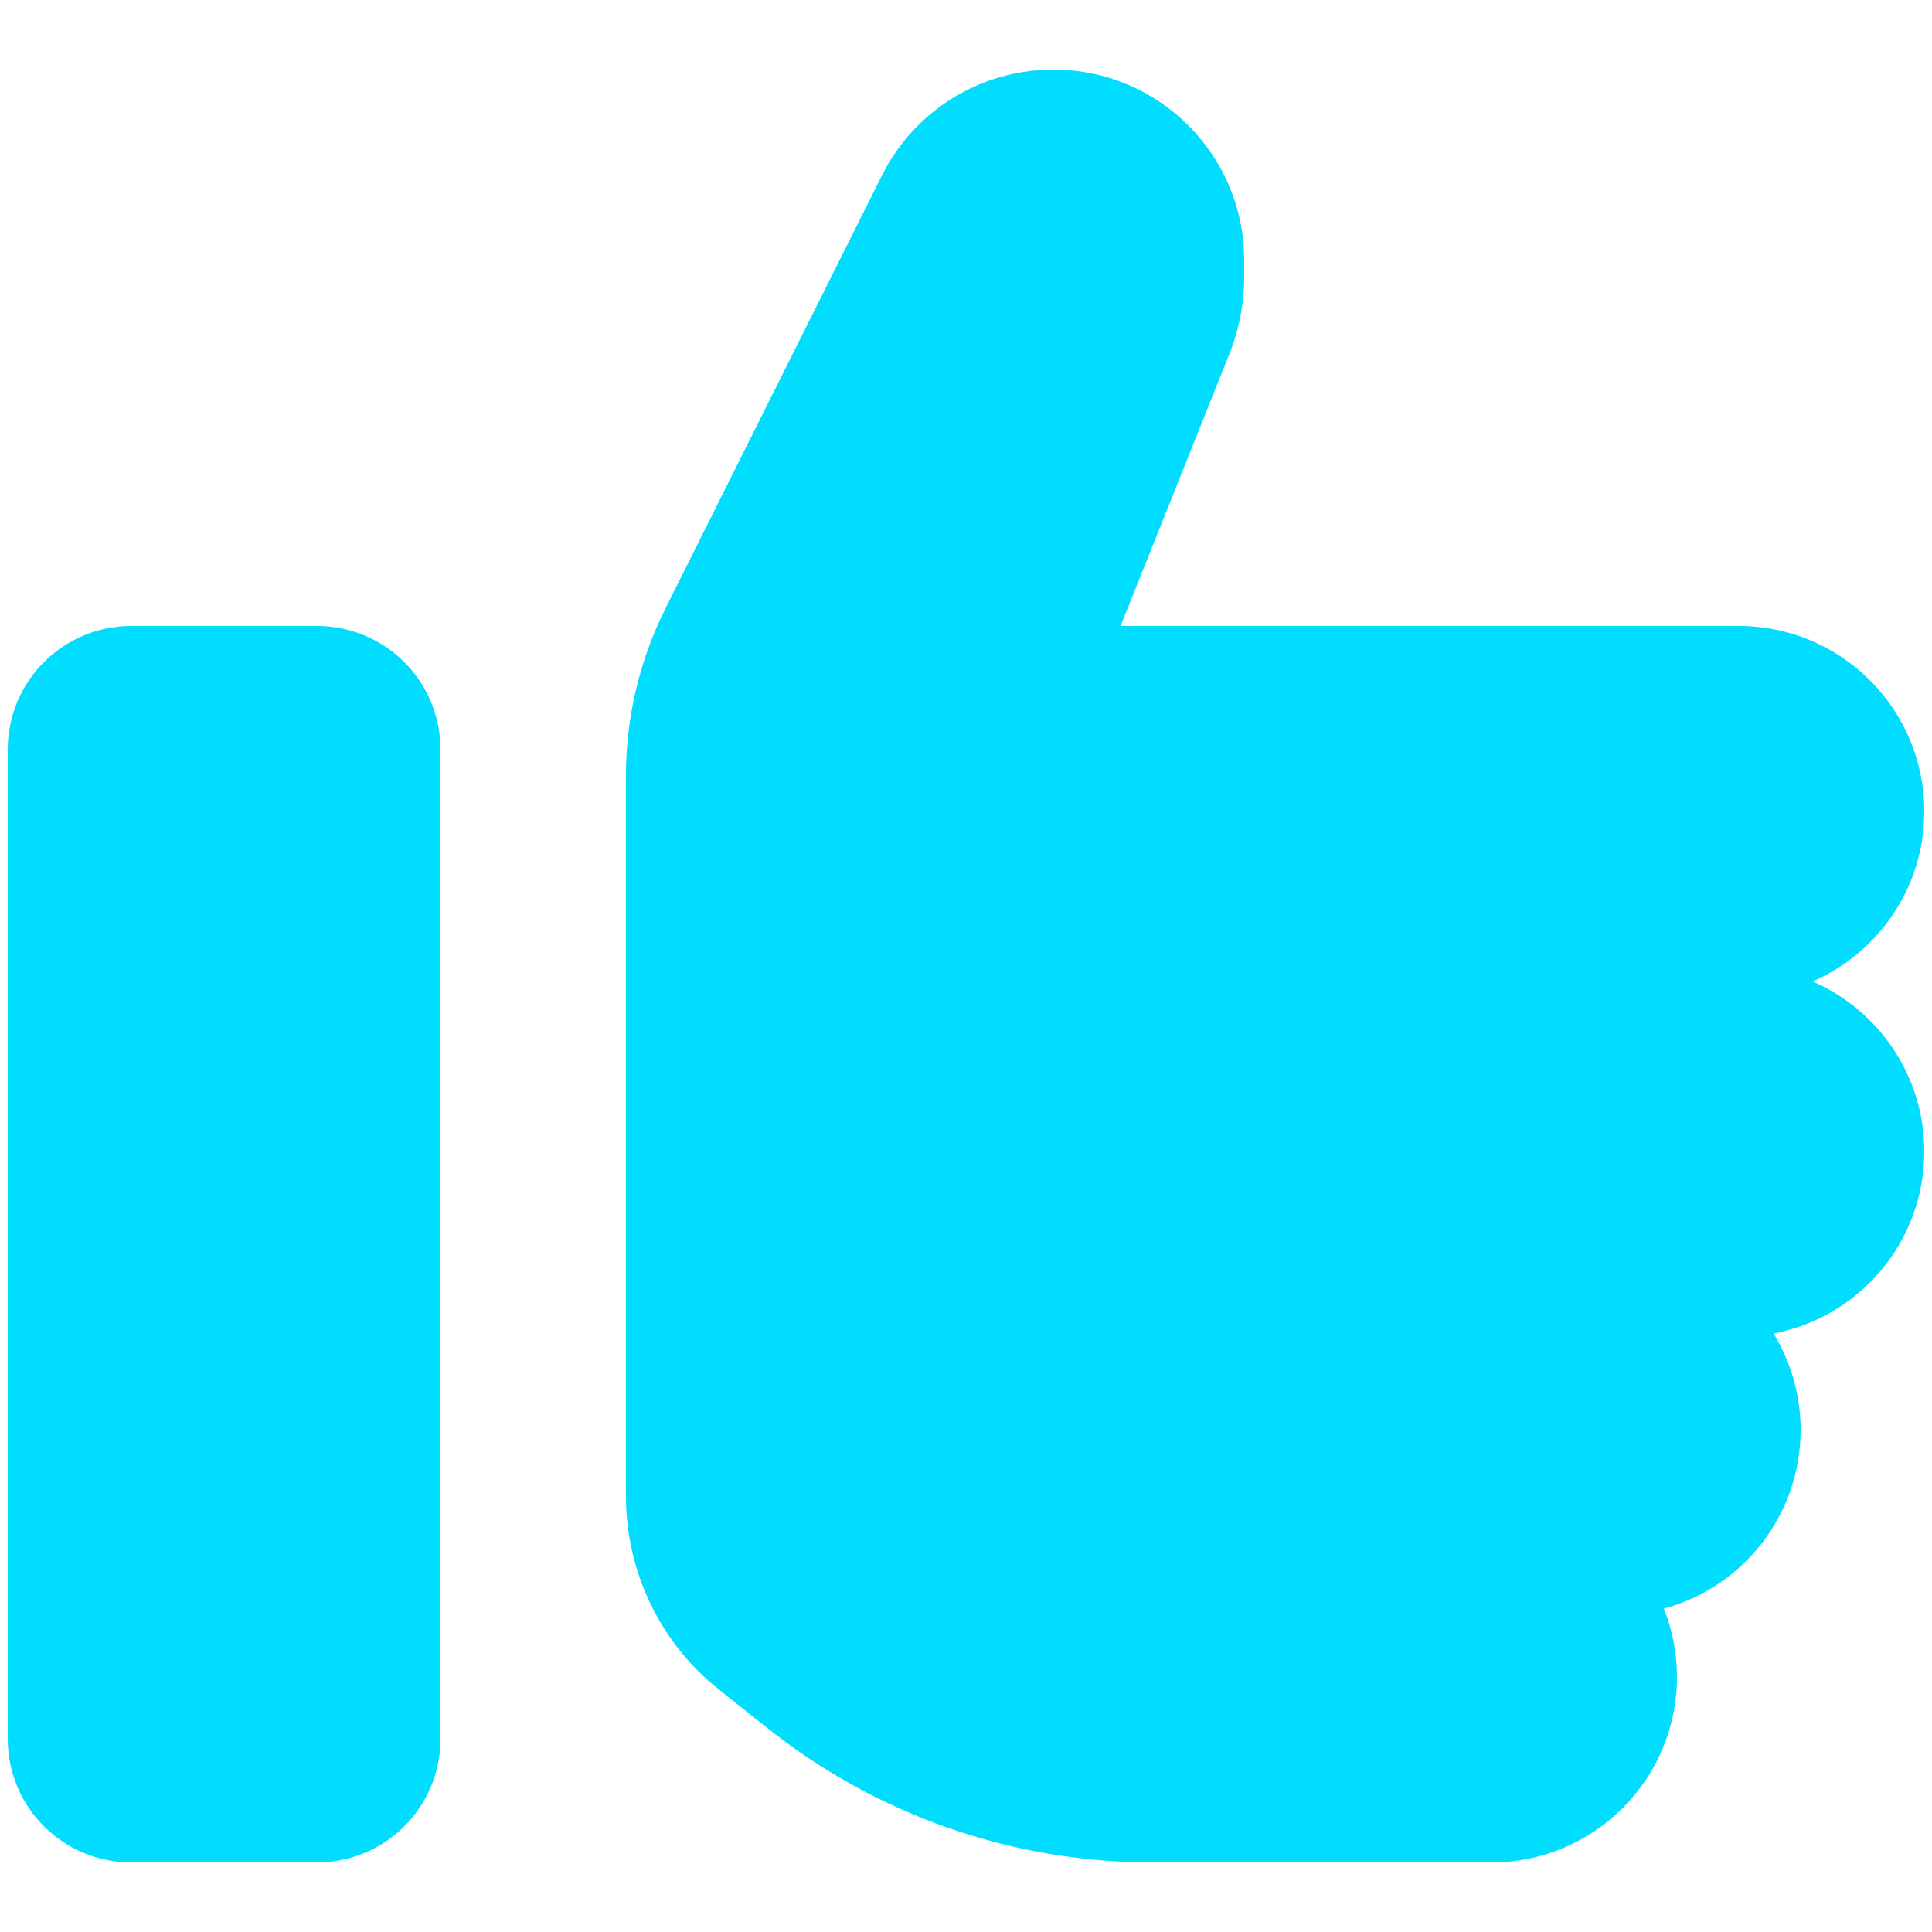
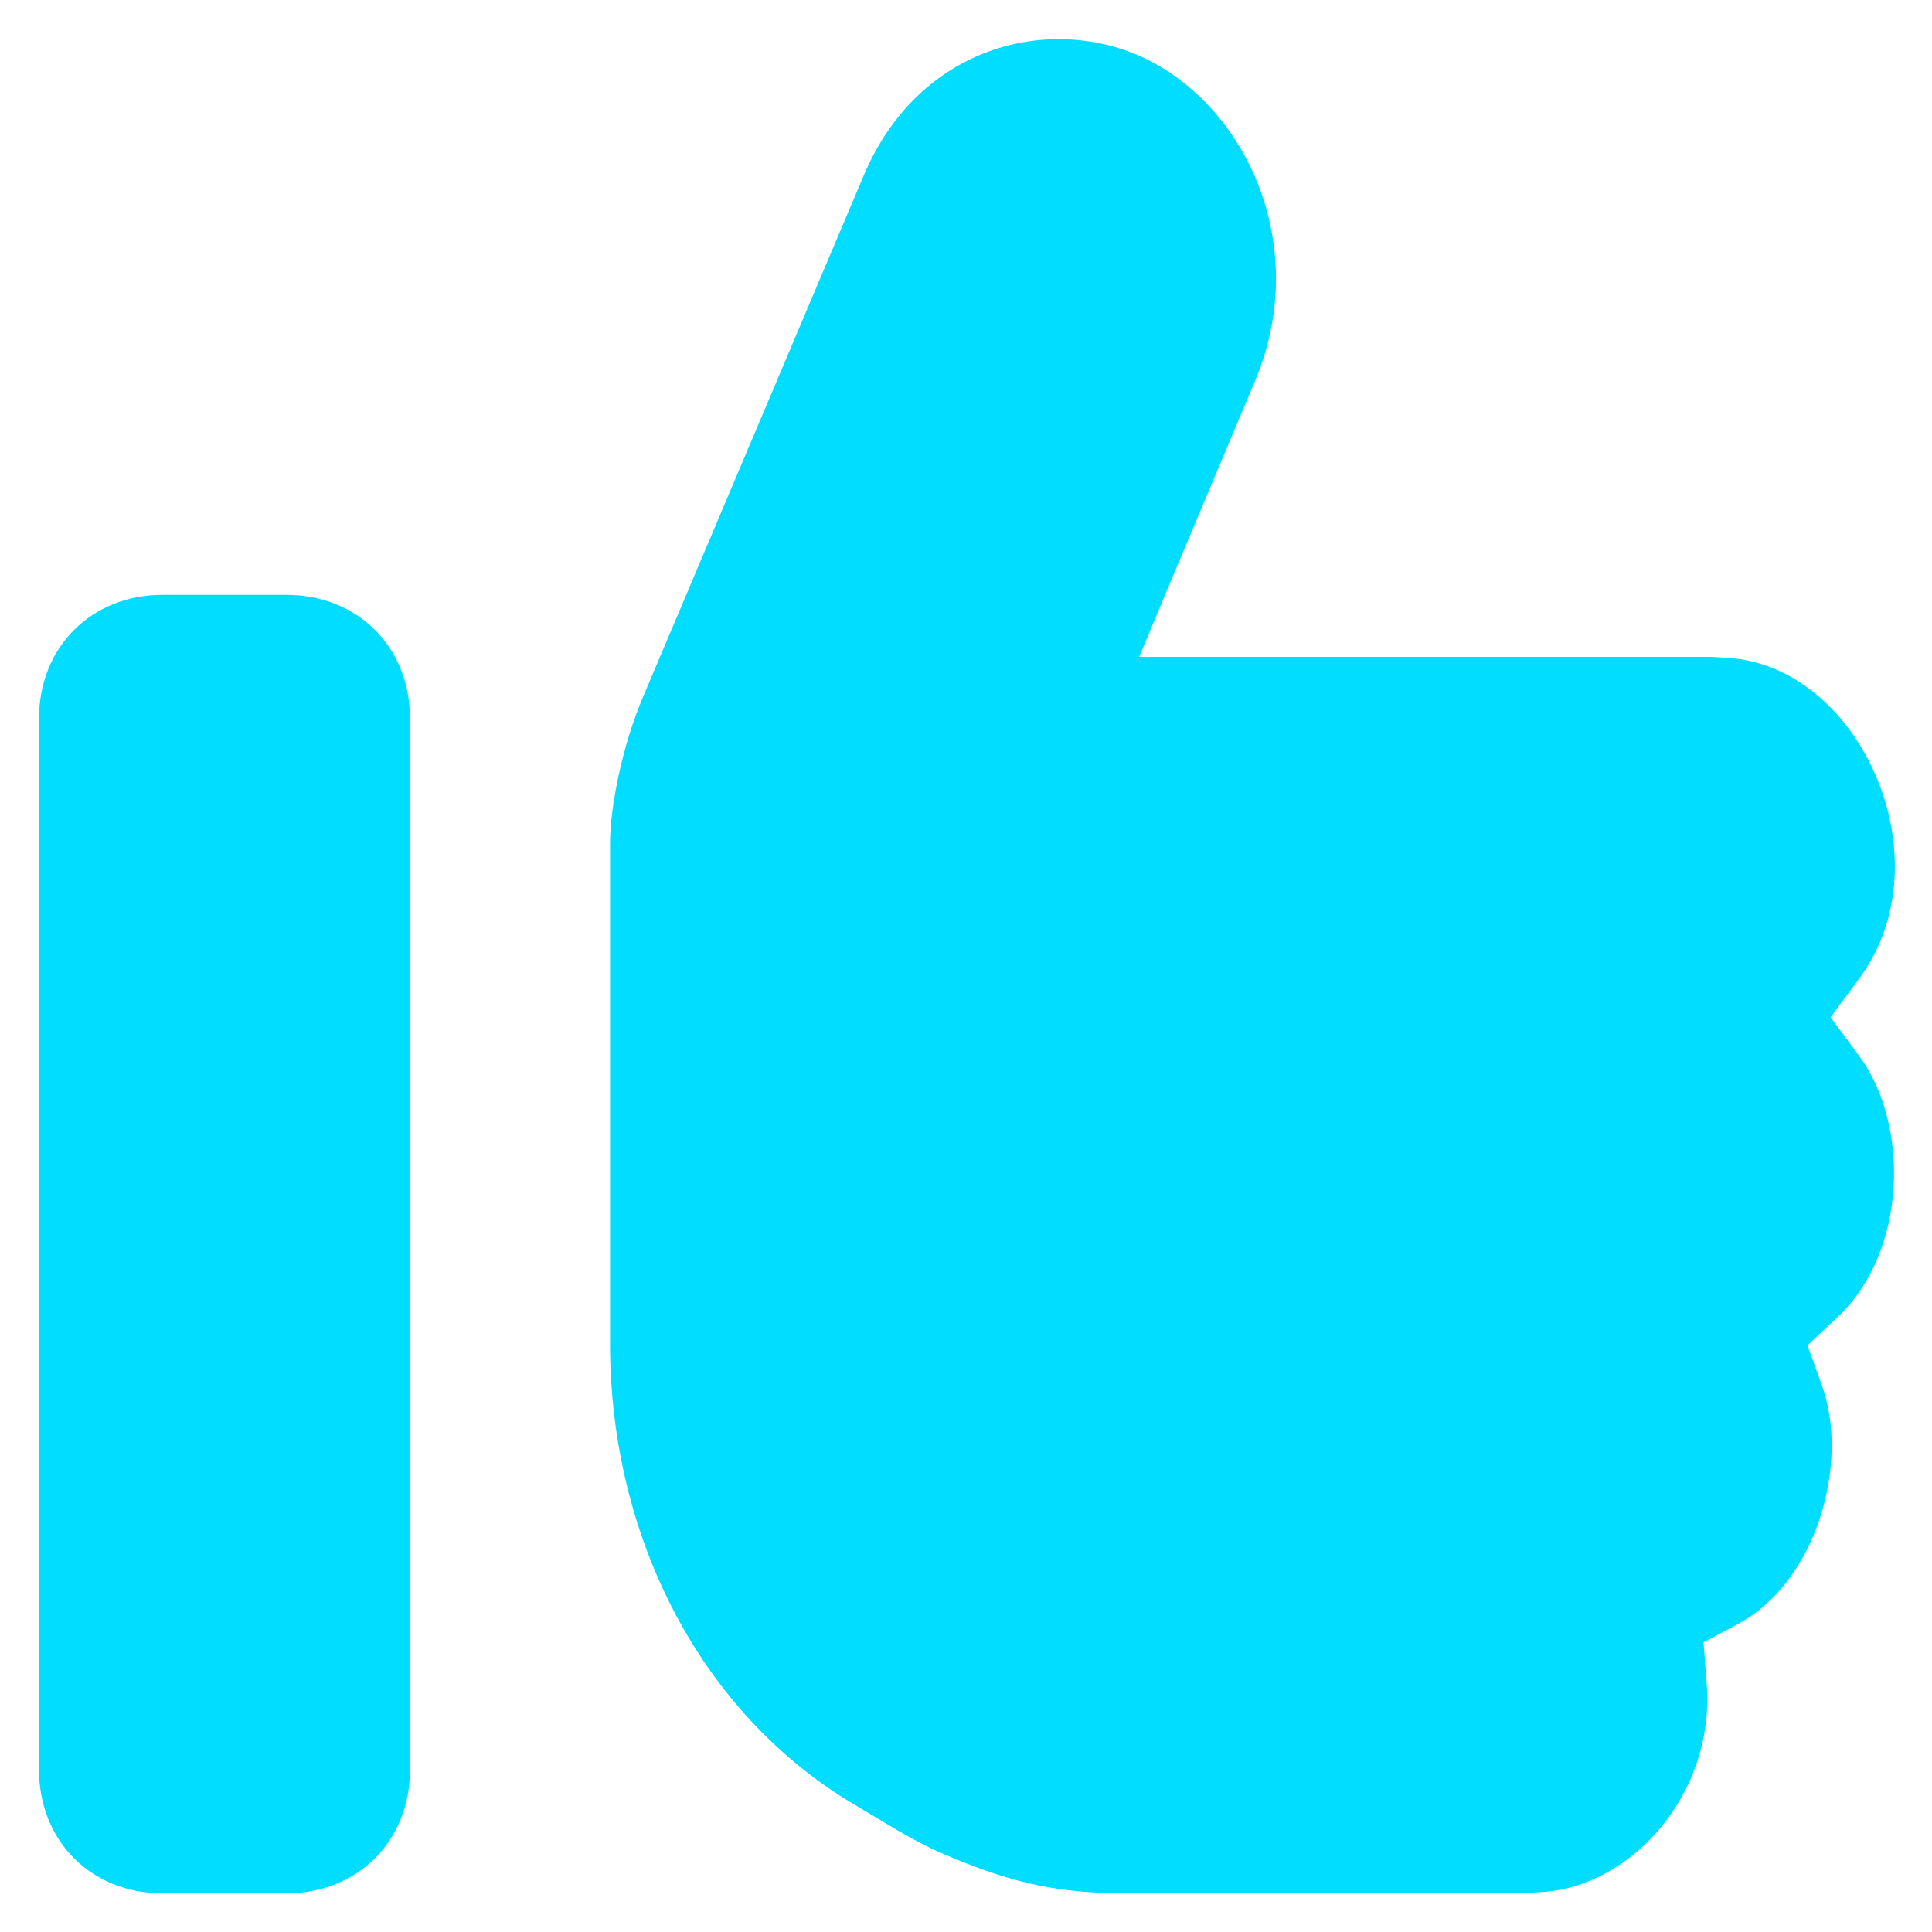
<svg xmlns="http://www.w3.org/2000/svg" width="500" height="500" viewBox="0 0 500 500">
-   <path fill="#00ddff" d="m 82,162 c 17.7,0 32,14.3 32,32 v 256 c 0,17.7 -14.3,32 -32,32 H 34 C 16.3,482 2,467.7 2,450 V 194 C 2,176.3 16.3,162 34,162 Z M 272.6,18 c 27.3,0 49.4,22.1 49.4,49.4 v 4.2 c 0,6.8 -1.3,13.6 -3.8,19.9 L 290,162 h 160 c 26.5,0 48,21.5 48,48 0,19.7 -11.9,36.6 -28.9,44 17,7.4 28.9,24.3 28.9,44 0,23.4 -16.8,42.9 -39,47.1 4.4,7.3 7,15.8 7,24.9 0,22.2 -15,40.8 -35.4,46.3 2.2,5.5 3.4,11.5 3.4,17.7 0,26.5 -21.5,48 -48,48 h -87.9 c -36.3,0 -71.6,-12.4 -99.9,-35.1 L 186,437.2 c -15.2,-12.1 -24,-30.5 -24,-50 V 200.6 c 0,-14.9 3.5,-29.6 10.1,-42.9 L 228.3,45.3 C 236.7,28.6 253.8,18 272.6,18 Z" />
+   <path fill="#0df" d="M74.11 490c18.47 0 32-13.52 32-32V185.95c0-18.47-13.53-32-32-32H42.1c-18.48 0-32 13.53-32 32V458c0 18.48 13.52 32 32 32zM157.88 218.38c0-10.02 3.4-25.89 8.4-37.69l57.27-135.31c15.18-35.86 52.52-42.66 76.88-28.06s38.04 48.81 24.37 81.28L302.75 151c-2.66 6.33-7.93 19-7.93 19H442.2c1.64 0 4.9.27 4.9.27 34.13 1.93 56.96 52.02 34.05 83l-7.4 10 7.4 10c13.17 17.82 12.43 50.73-5.6 67.62l-7.77 7.28 3.77 10.5c7.13 19.86-1.31 50.72-21.85 61.67l-8.82 4.7.82 10.85c2.15 28.5-19.67 52.48-42.7 53.78l-4.9.28H290c-18.4 0-30.65-3.66-46-10.22-7.84-3.36-15.13-8.14-22.55-12.5-39.84-23.42-63.57-69.16-63.57-119.5z" />
</svg>
